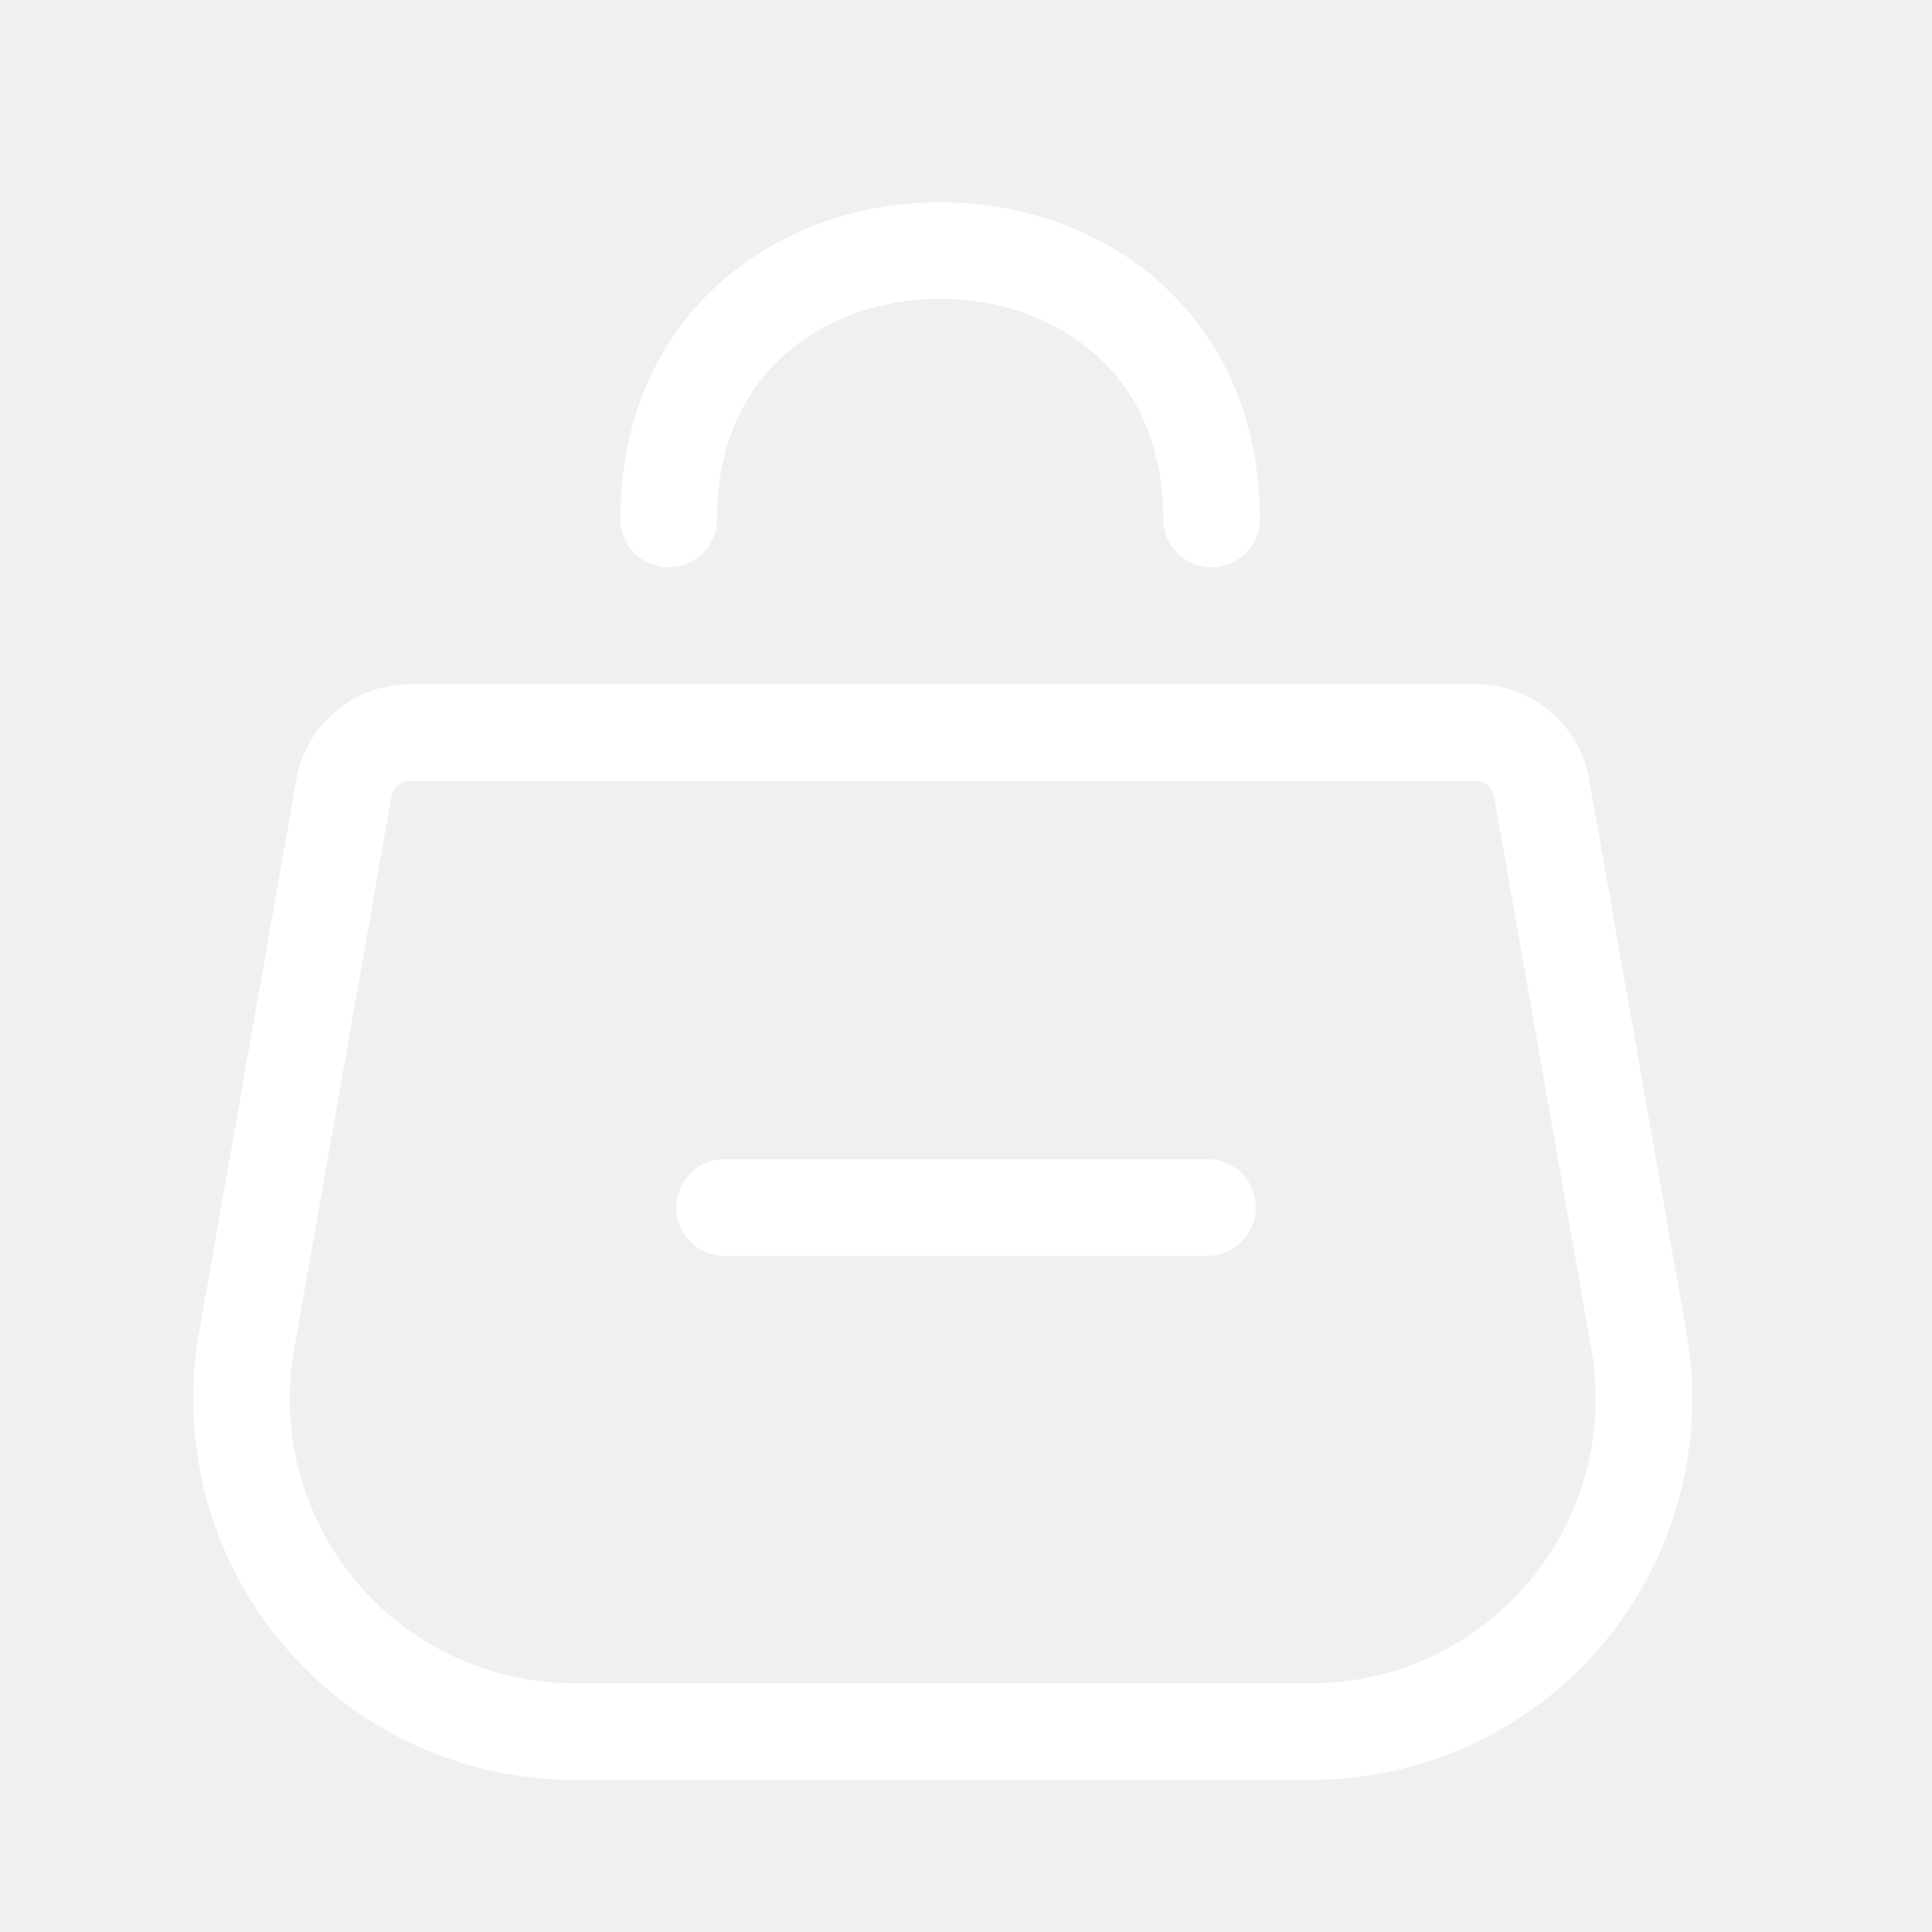
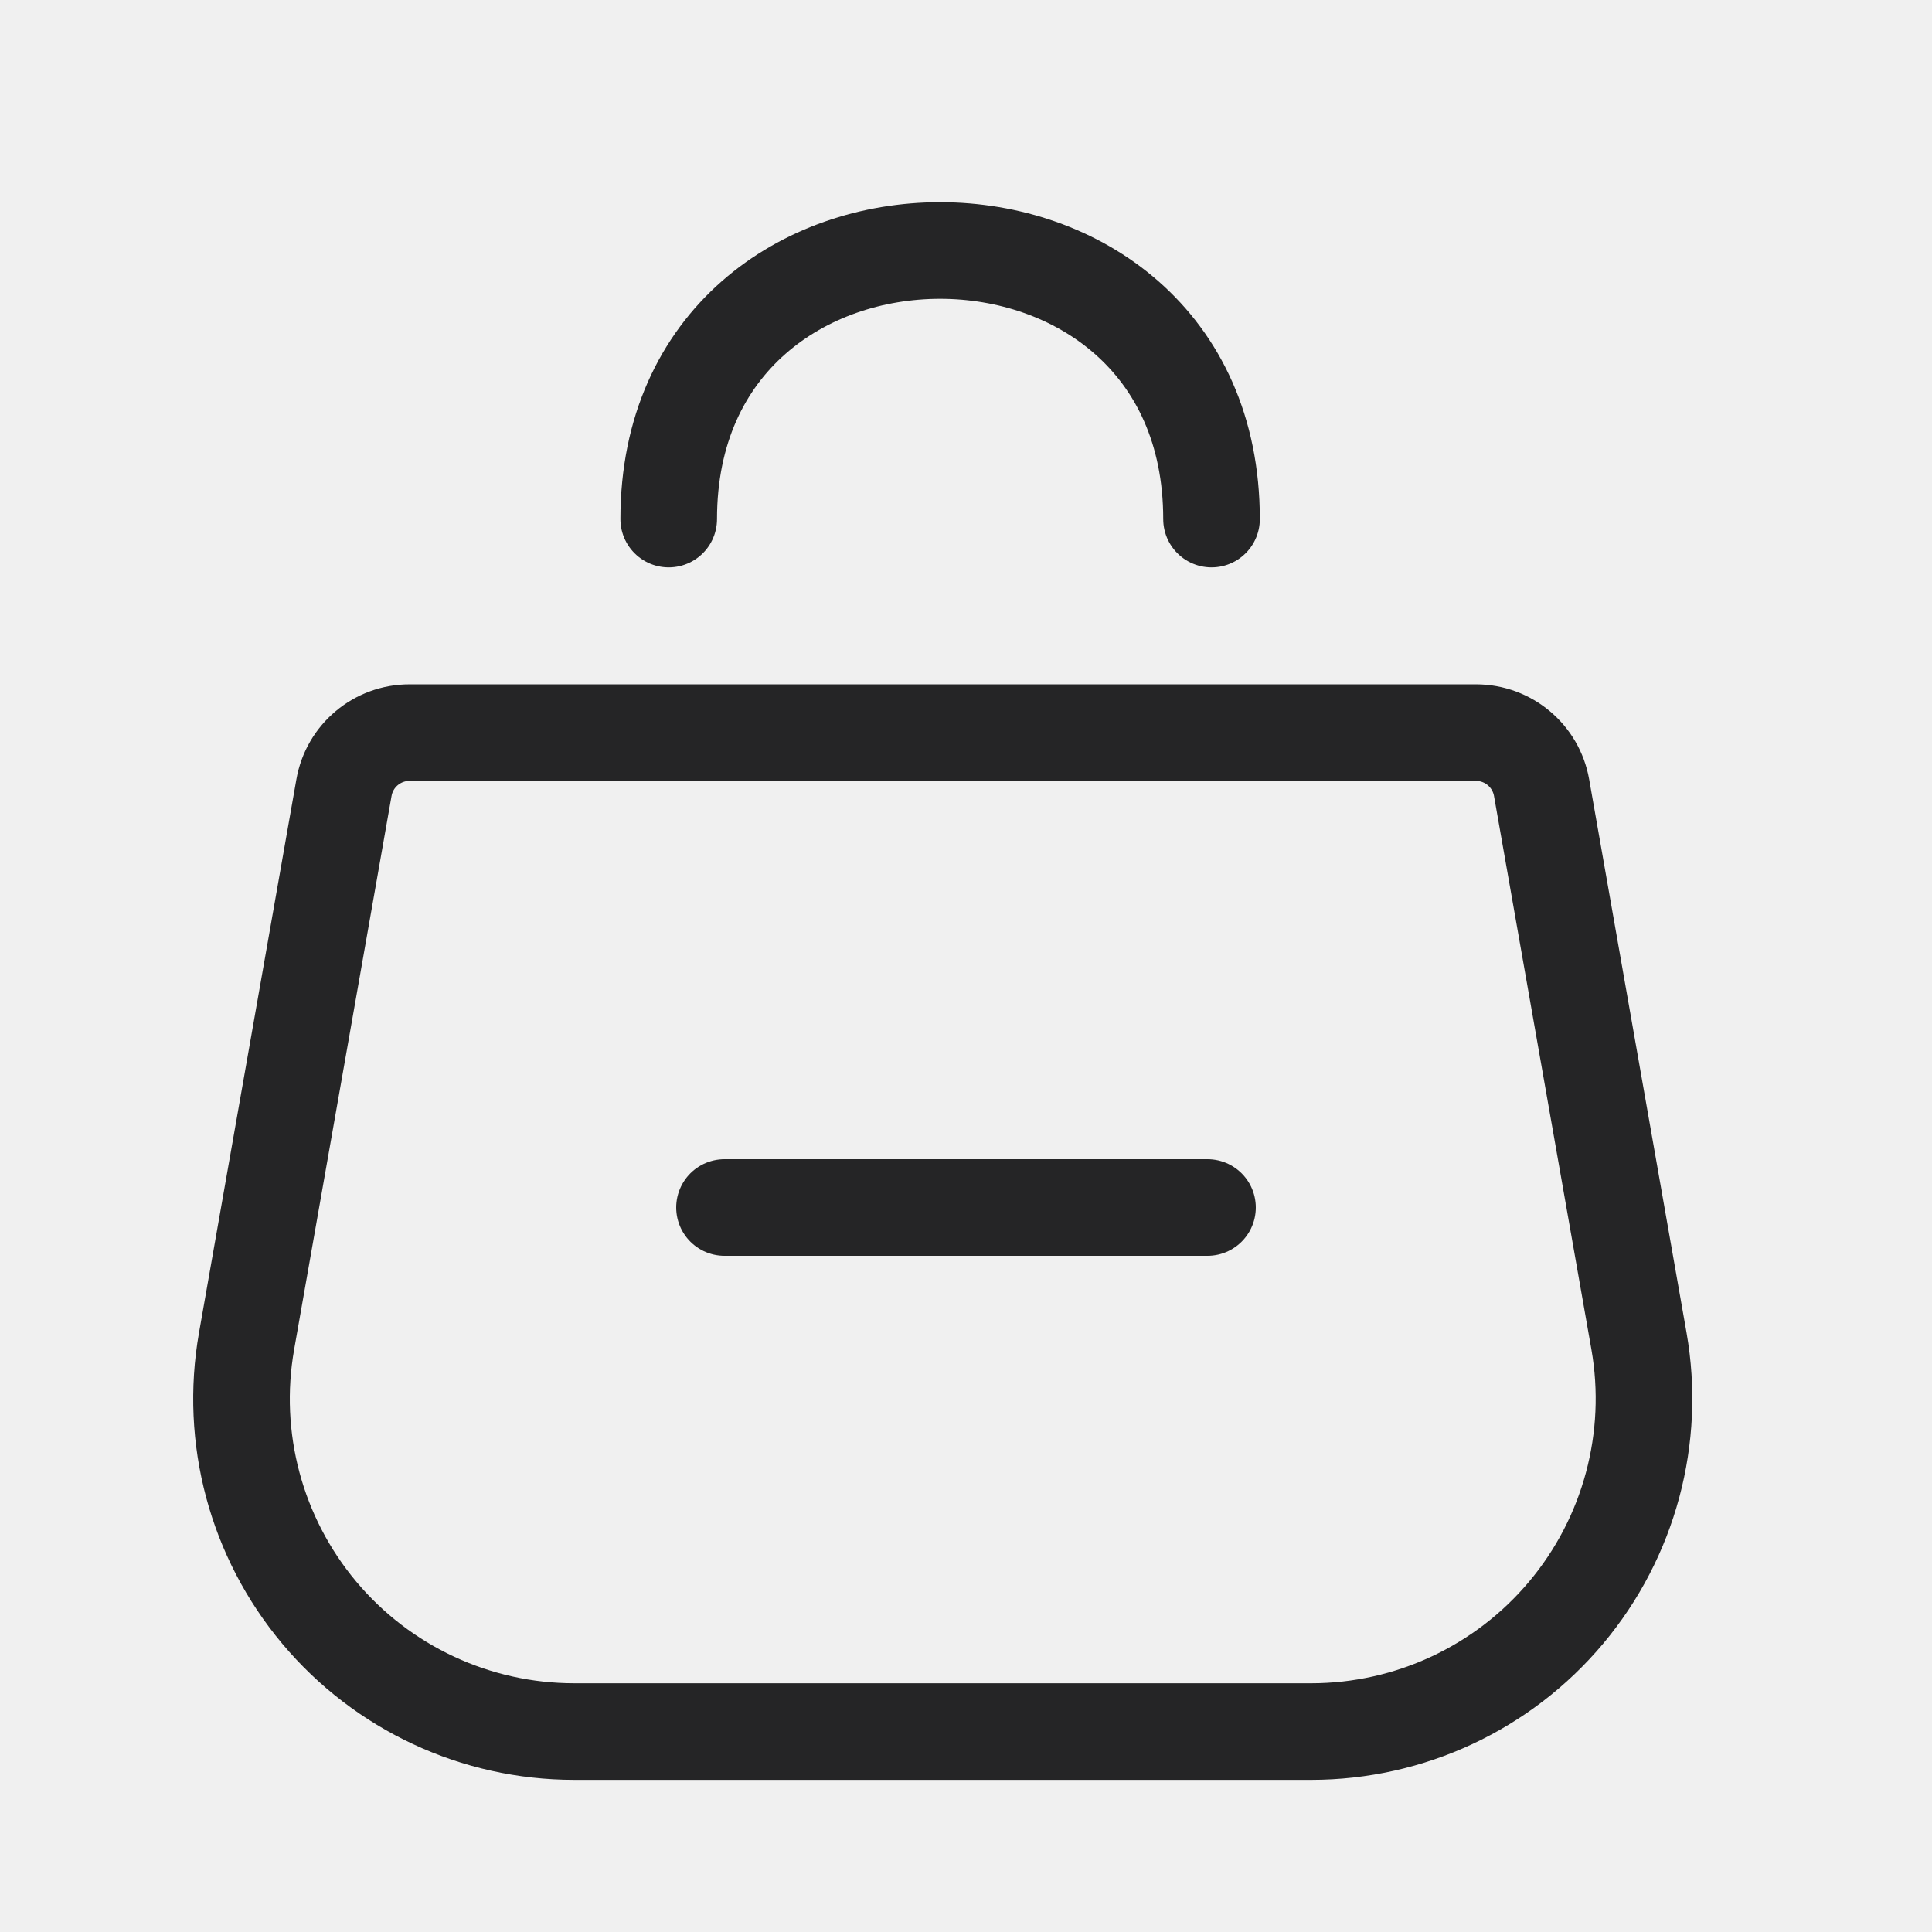
<svg xmlns="http://www.w3.org/2000/svg" width="24" height="24" viewBox="0 0 24 24" fill="none" class="icon icon--bag" aria-label="Bag Icon">
-   <path d="M9 15h6m.05-8.552c0-4.448-6.743-4.448-6.743 0M5.09 9.101a.826.826 0 0 0-.817.683L3.063 16.66a4.132 4.132 0 0 0 4.07 4.85h9.157a4.135 4.135 0 0 0 4.07-4.85l-1.21-6.876a.827.827 0 0 0-.814-.683H5.09Z" stroke="#ffffff" stroke-width="1.2" stroke-linecap="round" stroke-linejoin="round" vector-effect="non-scaling-stroke" />
+   <path d="M9 15h6m.05-8.552c0-4.448-6.743-4.448-6.743 0M5.09 9.101a.826.826 0 0 0-.817.683L3.063 16.66a4.132 4.132 0 0 0 4.07 4.85h9.157a4.135 4.135 0 0 0 4.07-4.85l-1.21-6.876a.827.827 0 0 0-.814-.683H5.09Z" stroke="#252526" stroke-width="1.2" stroke-linecap="round" stroke-linejoin="round" vector-effect="non-scaling-stroke" />
</svg>
